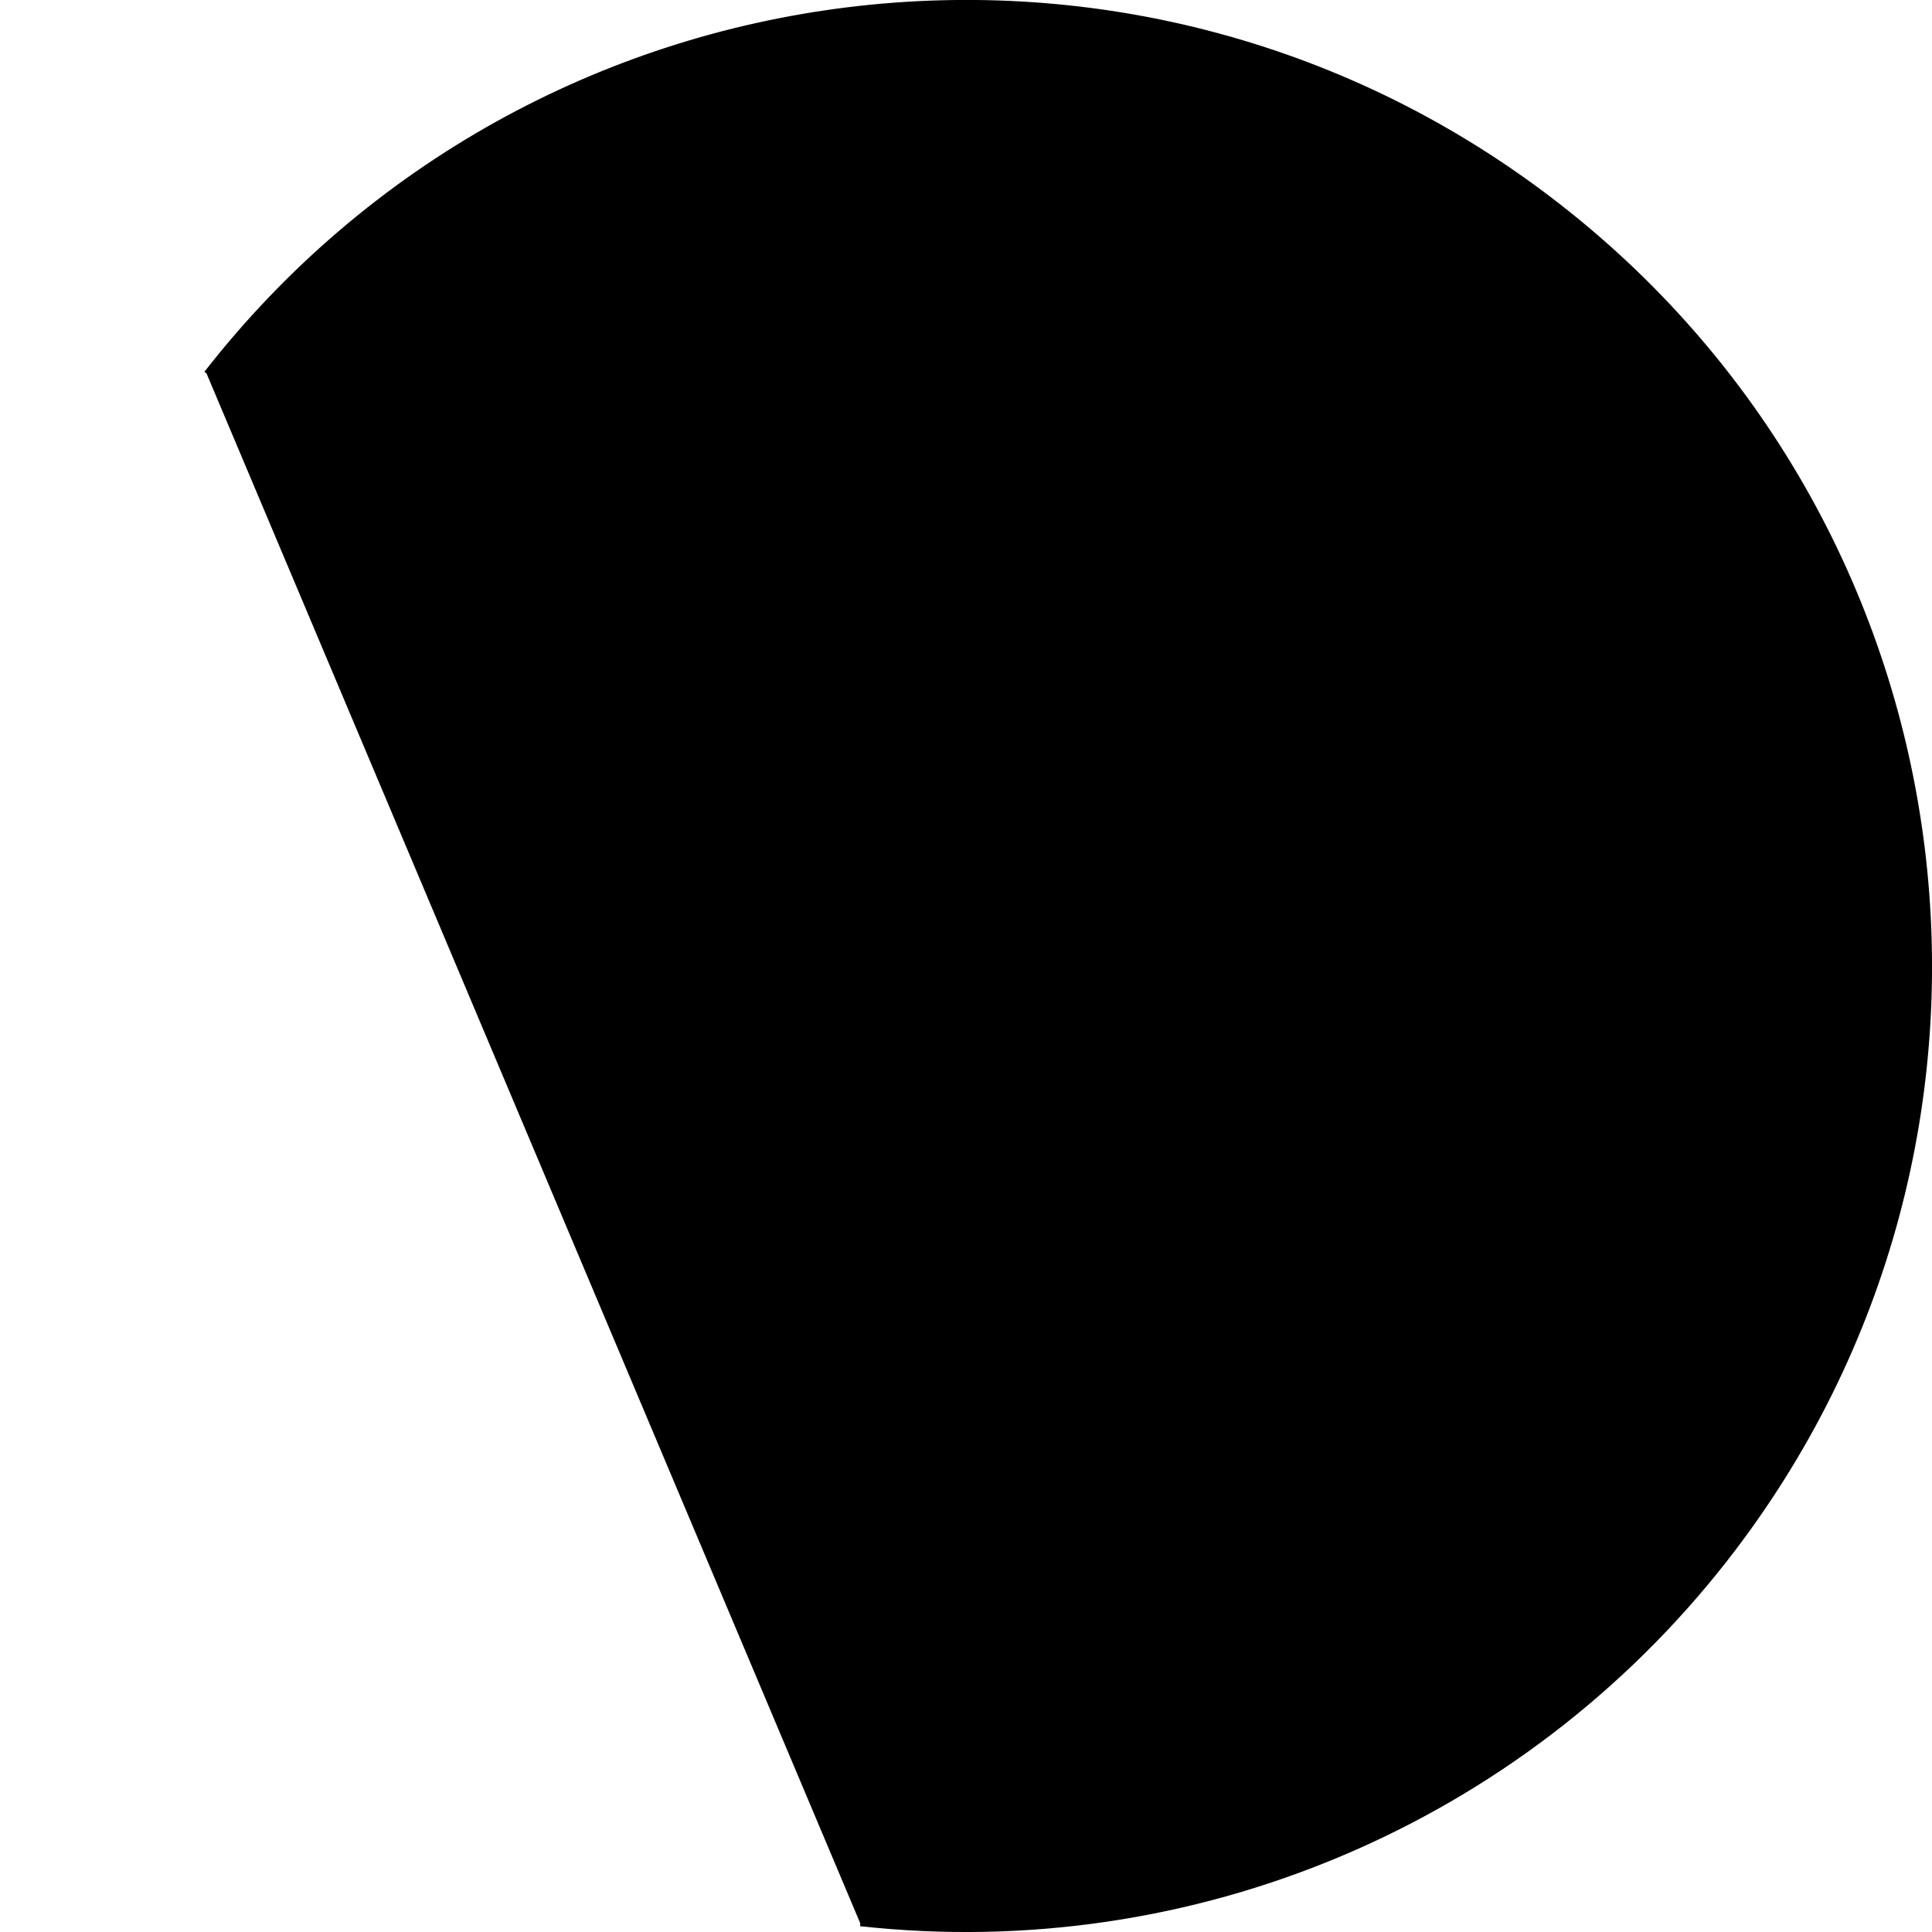
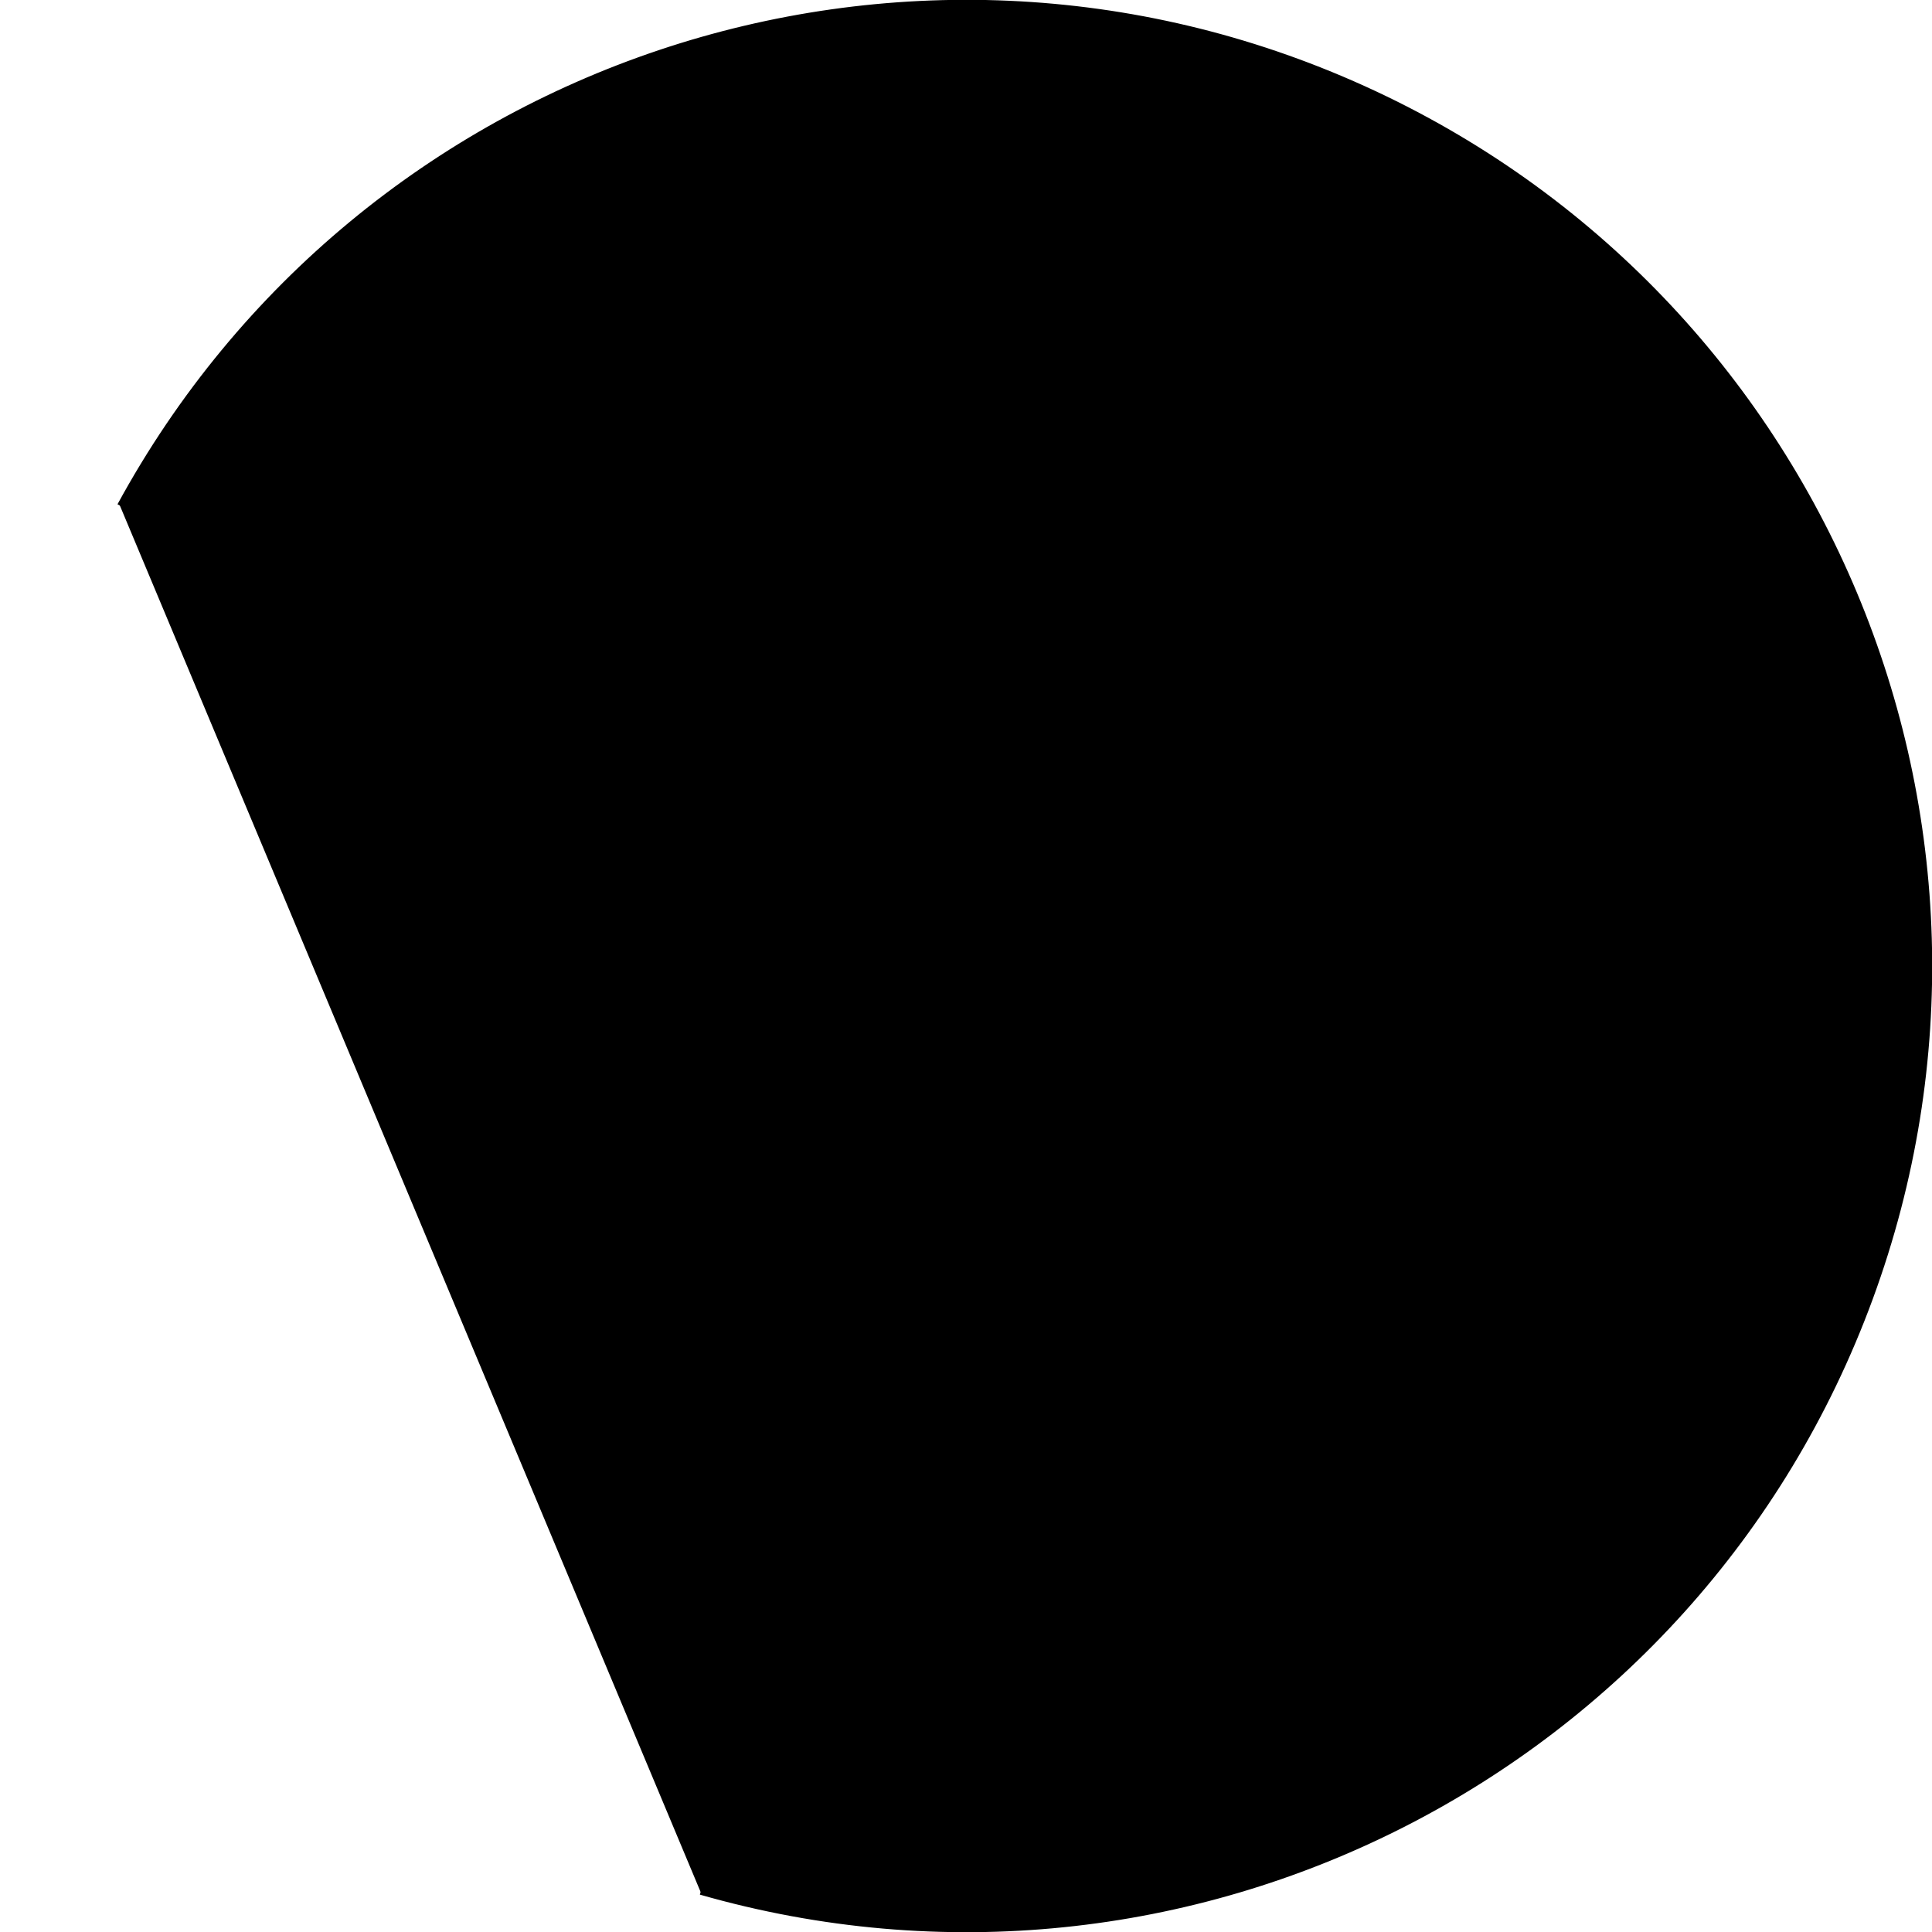
<svg xmlns="http://www.w3.org/2000/svg" width="200" height="200" id="svg2" version="1.1">
  <defs id="defs4" />
  <g id="layer1" transform="translate(0,-852.3622)">
-     <path style="fill:#000000;fill-rule:evenodd;stroke:#000000;stroke-width:1px;stroke-linecap:butt;stroke-linejoin:miter;stroke-opacity:1;fill-opacity:1" id="path2985" d="m 148.908,314.275 c 60.18,-76.512 171.496,-90.145 248.63,-30.45 77.134,59.695 90.878,170.113 30.698,246.625 -37.802,48.061 -98.016,73.254 -159.099,66.566" transform="matrix(0.5629208,0,0,0.5674974,-62.44287,712.6727)" />
+     <path style="fill:#000000;fill-opacity:1;fill-rule:evenodd;stroke:#000000;stroke-width:1px;stroke-linecap:butt;stroke-linejoin:miter;stroke-opacity:1" id="path2985" d="M 132.974,338.376 A 177.143,175.714 0 1 1 239.769,591.277" transform="matrix(0.5629208,0,0,0.5674974,-62.44287,712.6727)" />
  </g>
</svg>
